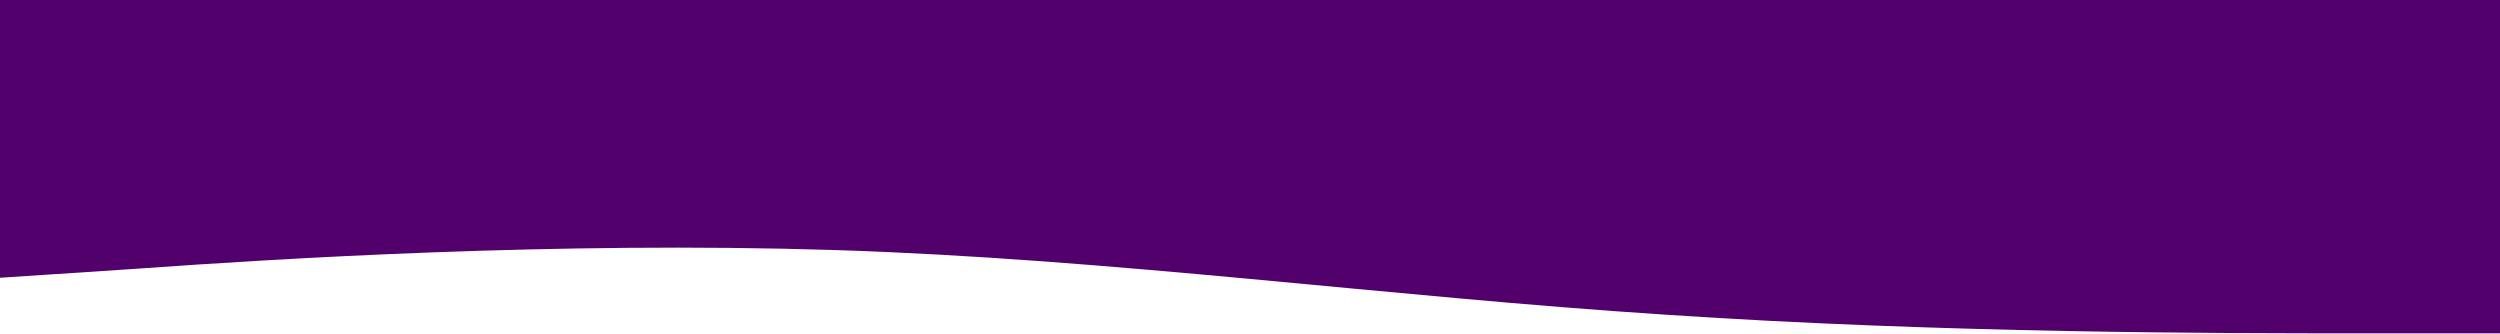
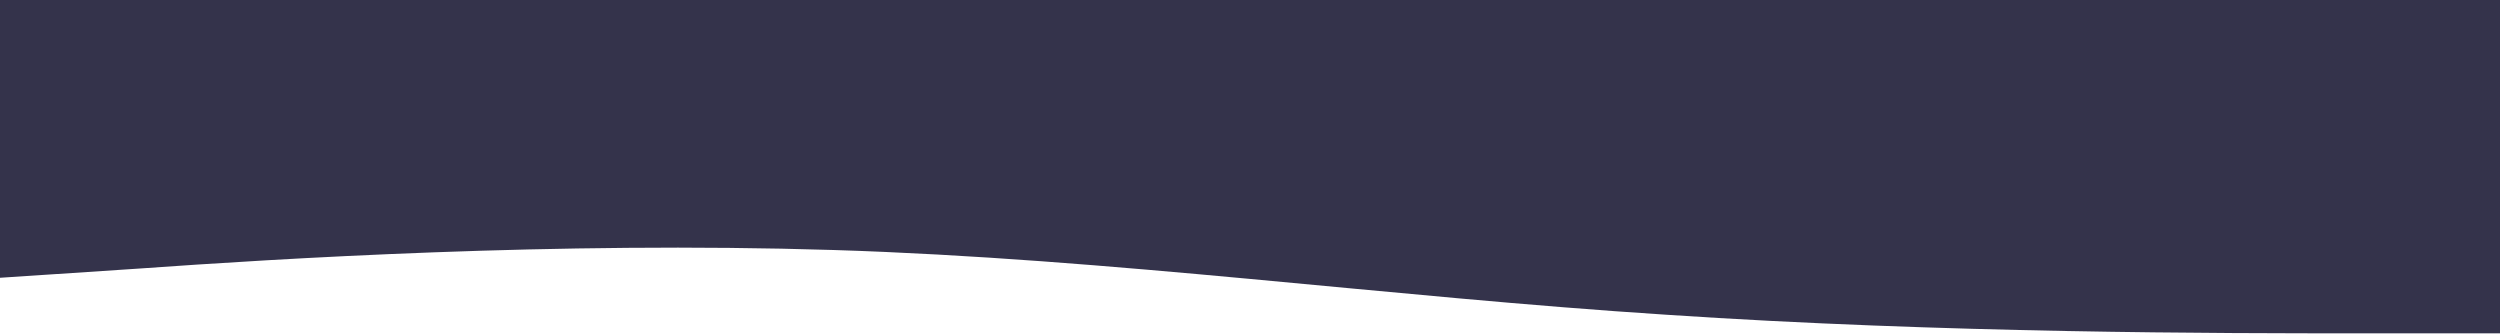
- <svg xmlns="http://www.w3.org/2000/svg" width="1280" height="170.667" viewBox="0 0 1280 170.667" fill="#52006b">
+ <svg xmlns="http://www.w3.org/2000/svg" width="1280" height="170.667" viewBox="0 0 1280 170.667" fill="#34334B">
  <path id="Path_129" data-name="Path 129" d="M0,270.222l71.111-4.711c71.111-5.067,213.333-13.956,355.556-9.511s284.444,24,426.667,33.156c142.222,9.511,284.445,9.511,355.556,9.511H1280V128H0Z" transform="translate(0 -128)" />
</svg>
